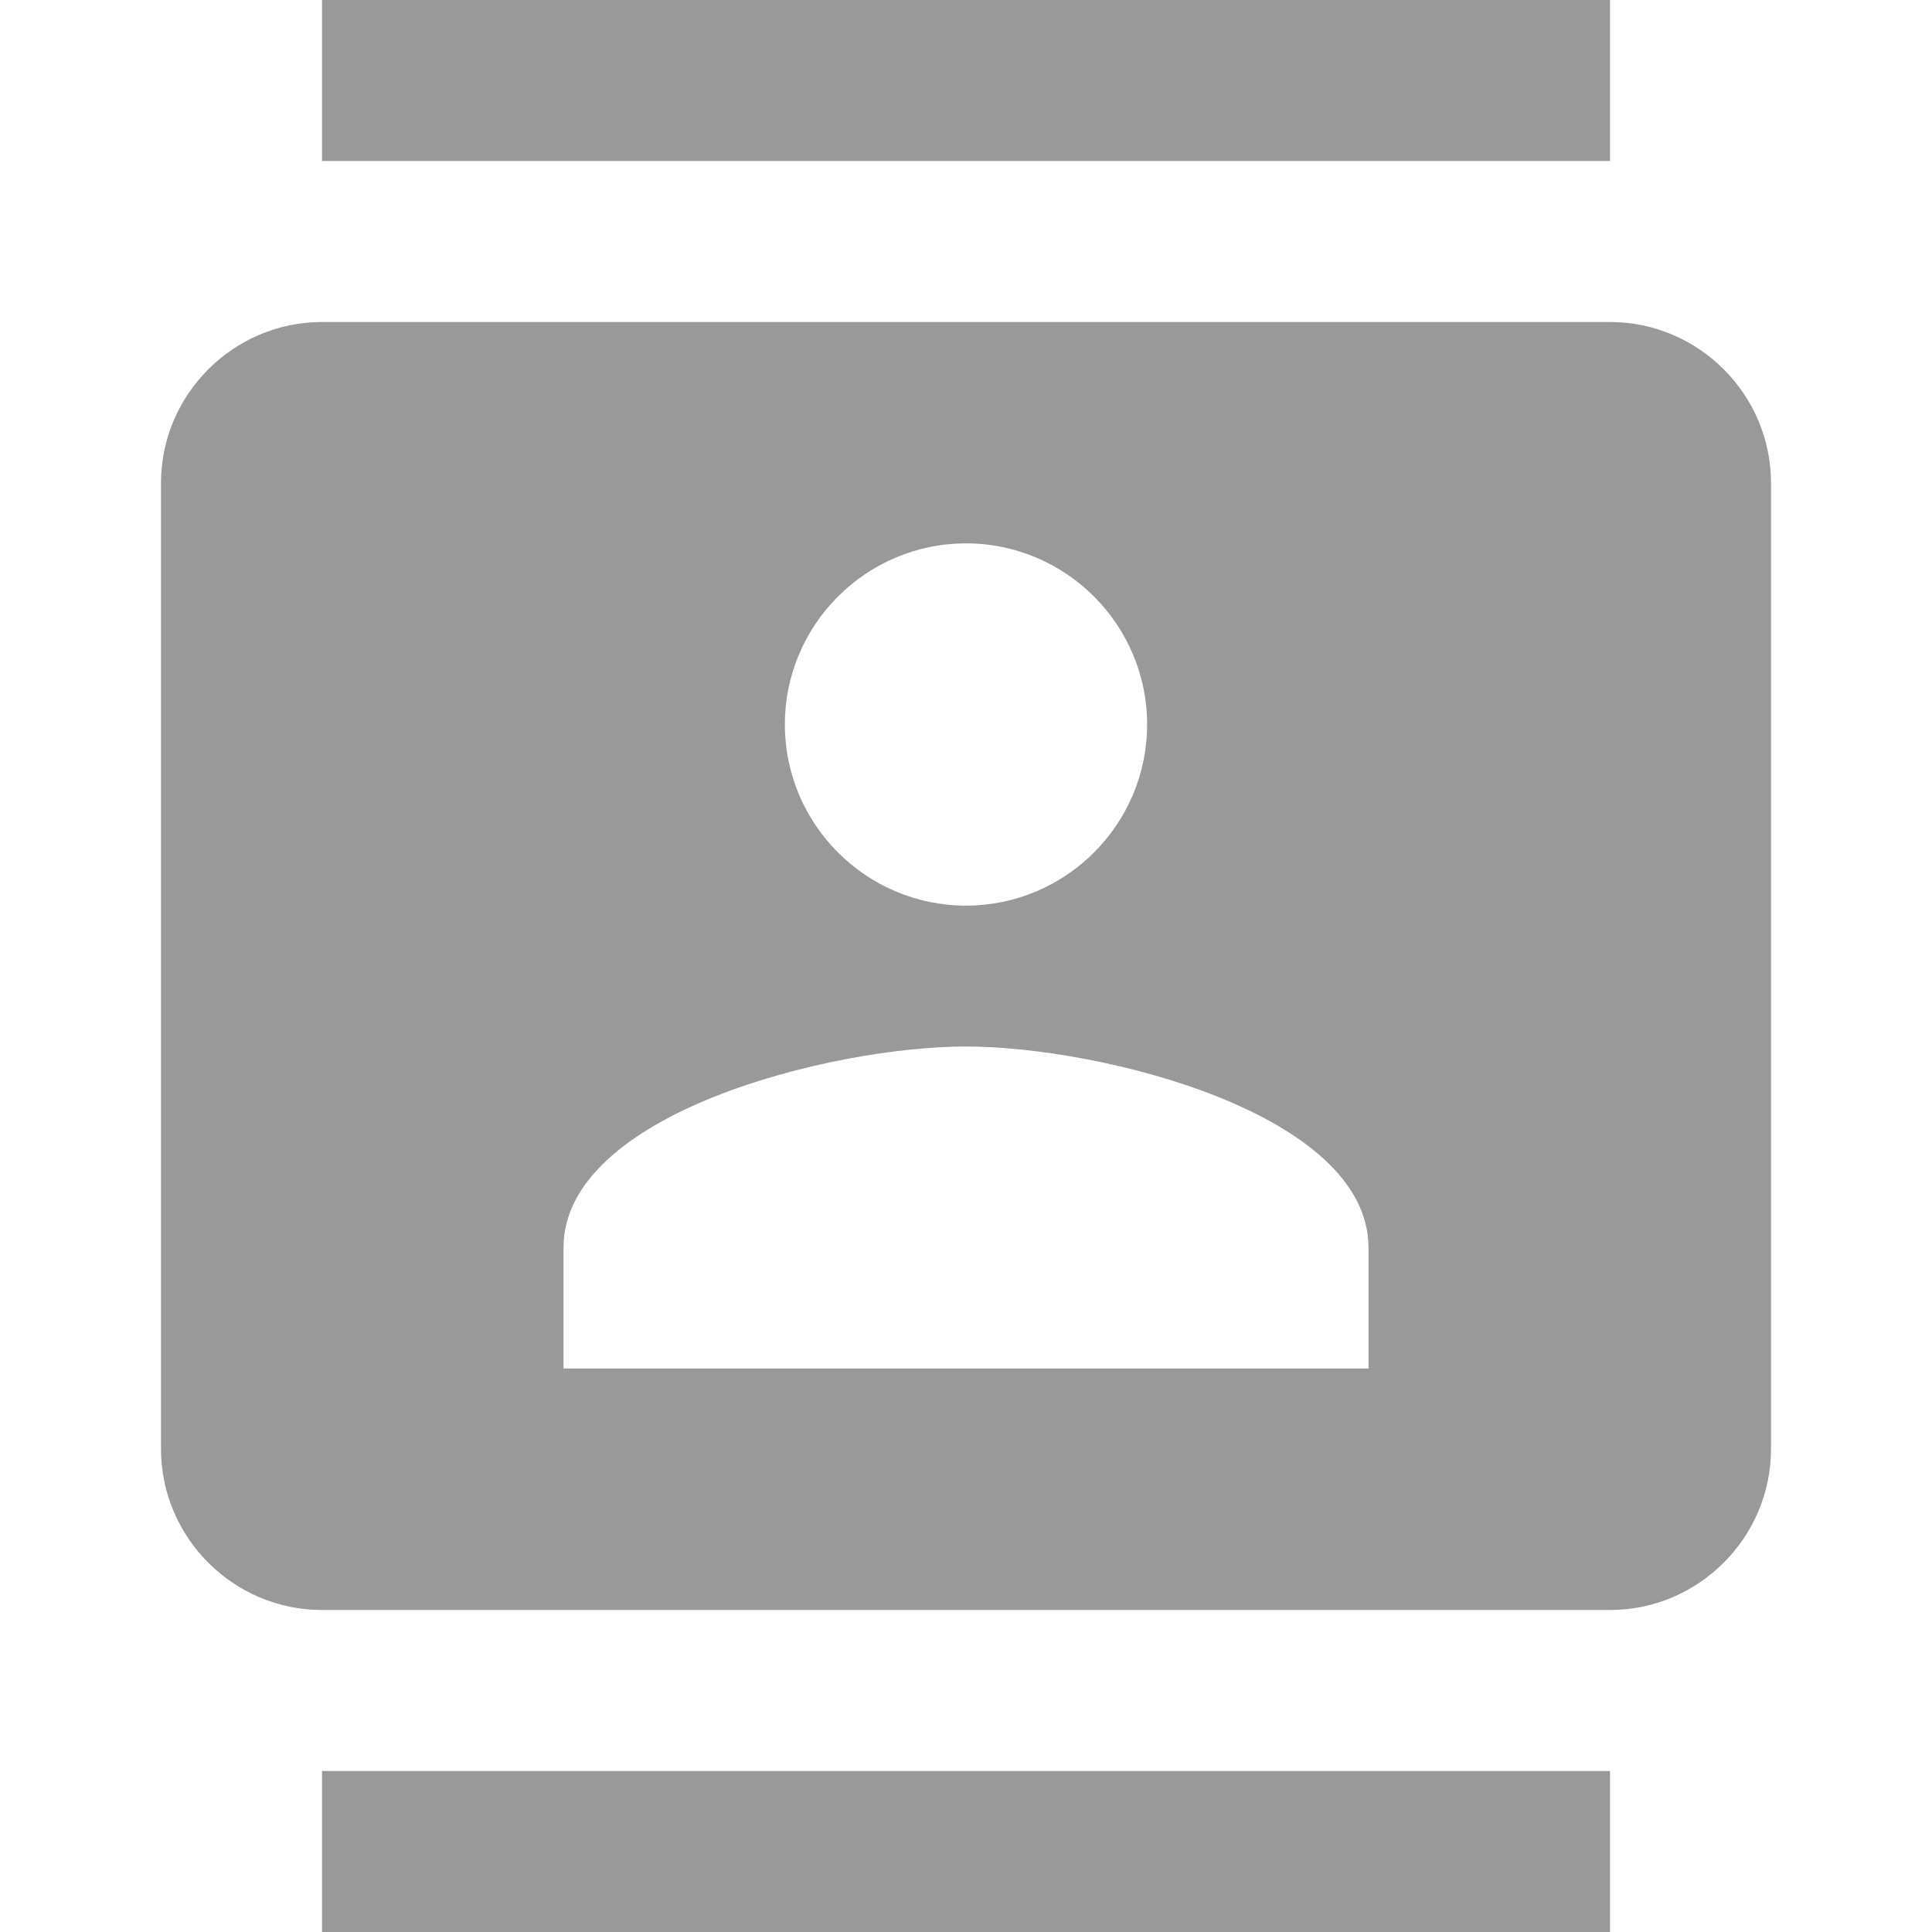
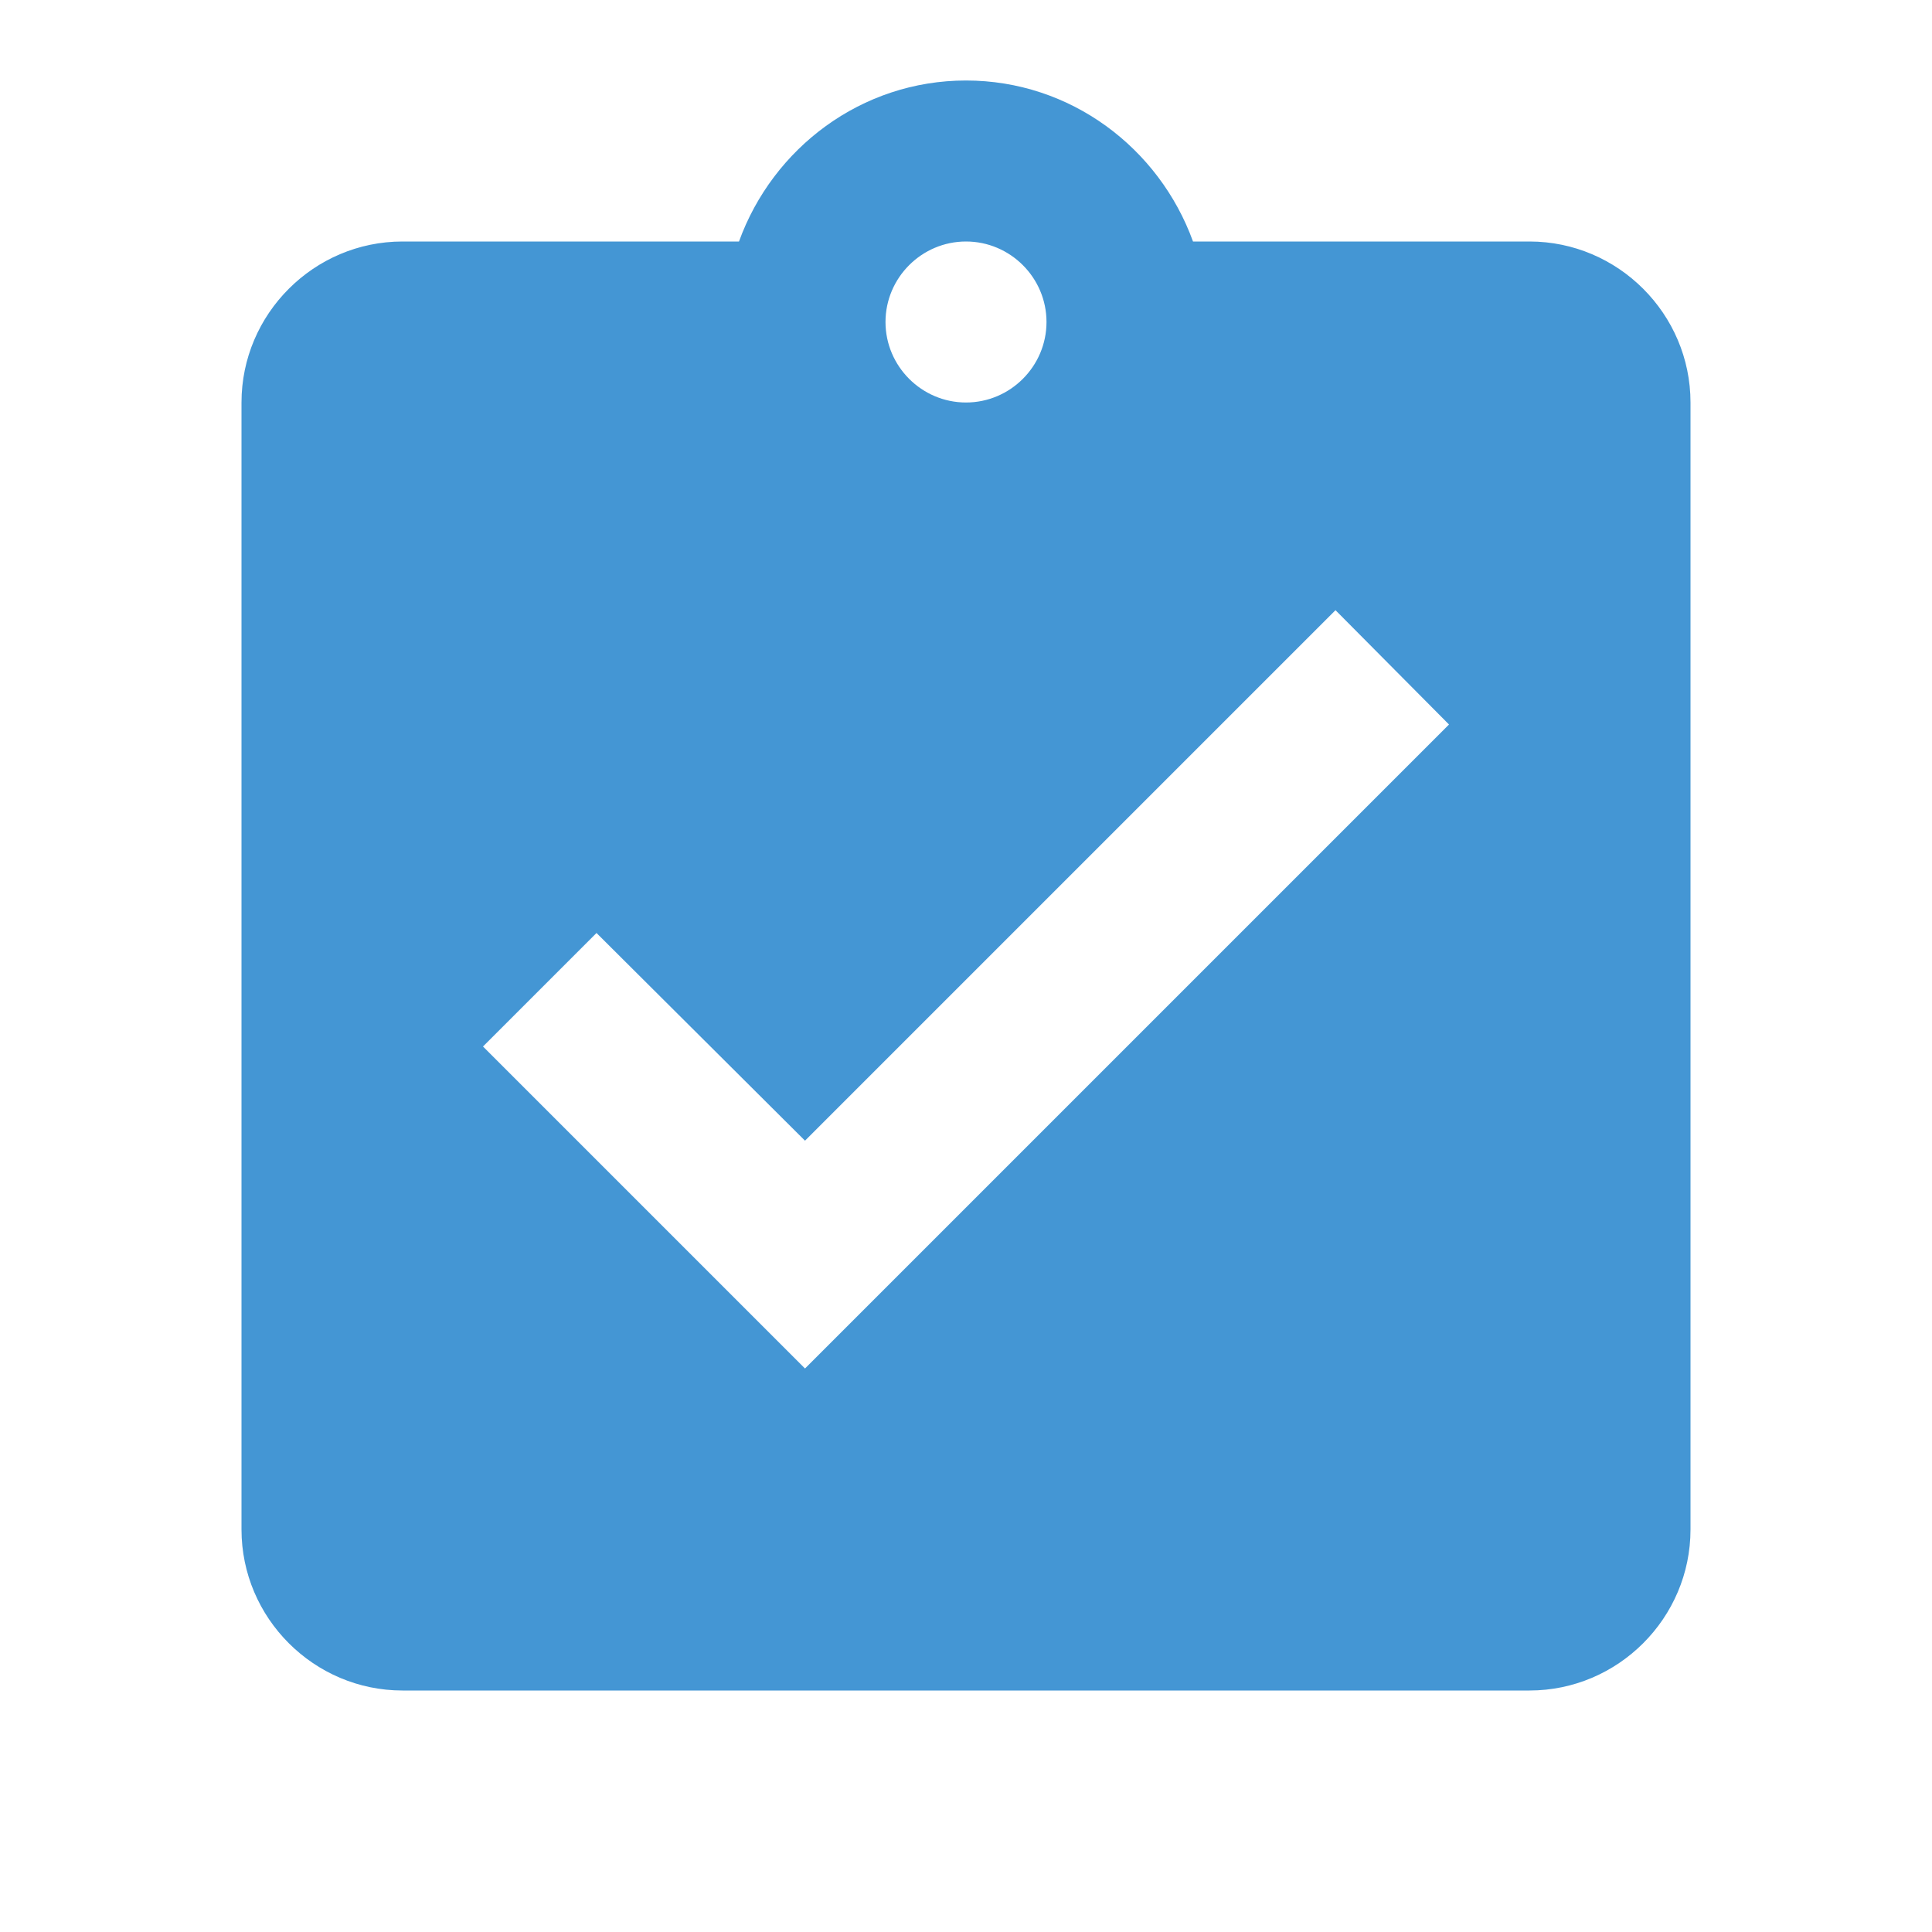
<svg xmlns="http://www.w3.org/2000/svg" fill="#000000" height="48" viewBox="0 0 24 24" width="48" id="svg2" version="1.1">
  <defs id="defs10" />
-   <path d="M0 0h24v24H0zm0 0h24v24H0zm0 0h24v24H0z" fill="none" id="path4" />
-   <path d="M20 0H4v2h16V0zM4 24h16v-2H4v2zM20 4H4c-1.1 0-2 .9-2 2v12c0 1.1.9 2 2 2h16c1.1 0 2-.9 2-2V6c0-1.1-.9-2-2-2zm-8 2.75c1.24 0 2.25 1.01 2.25 2.25s-1.01 2.25-2.25 2.25S9.75 10.24 9.75 9 10.76 6.75 12 6.75zM17 17H7v-1.5c0-1.67 3.33-2.5 5-2.5s5 .83 5 2.5V17z" id="path6" style="fill:#999999" />
+   <path d="M0 0h24v24H0z" fill="none" id="path4" />
+   <path d="M19 3h-4.18C14.4 1.84 13.3 1 12 1c-1.3 0-2.4.84-2.82 2H5c-1.1 0-2 .9-2 2v14c0 1.1.9 2 2 2h14c1.1 0 2-.9 2-2V5c0-1.1-.9-2-2-2zm-7 0c.55 0 1 .45 1 1s-.45 1-1 1-1-.45-1-1 .45-1 1-1zm-2 14l-4-4 1.41-1.41L10 14.17l6.59-6.59L18 9l-8 8z" id="path6" style="fill:#4496d4;fill-opacity:1" />
</svg>
